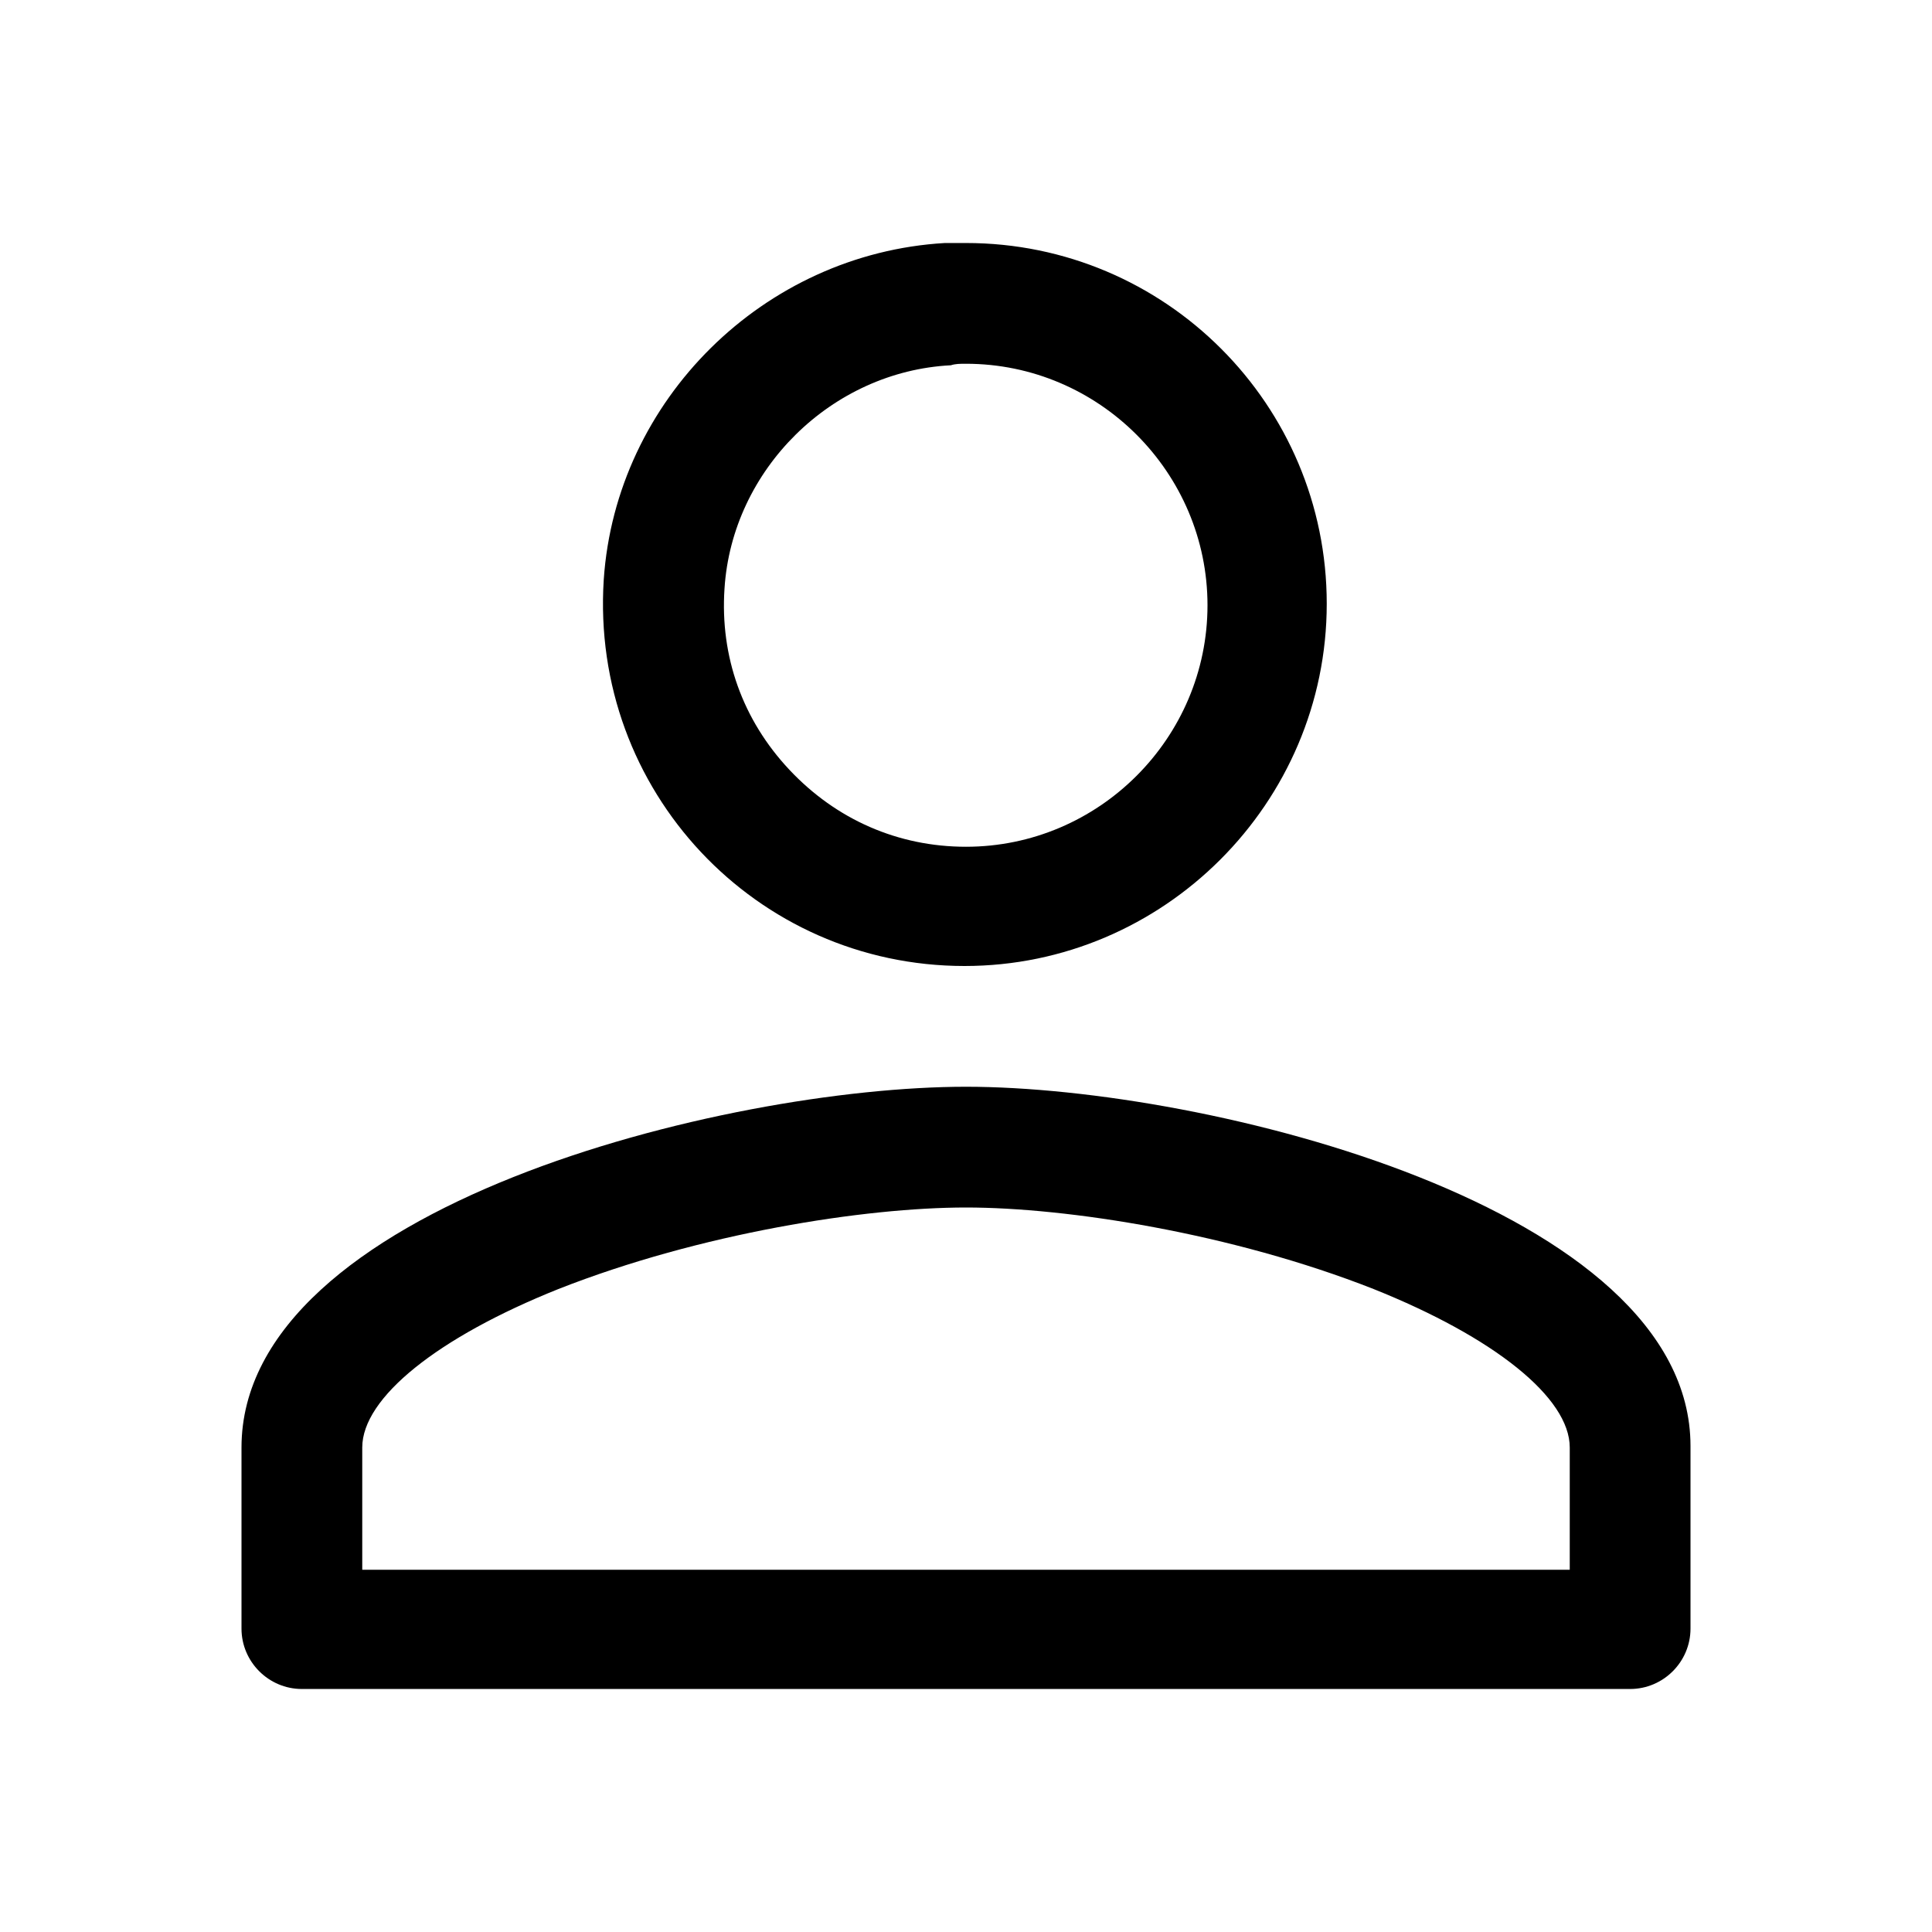
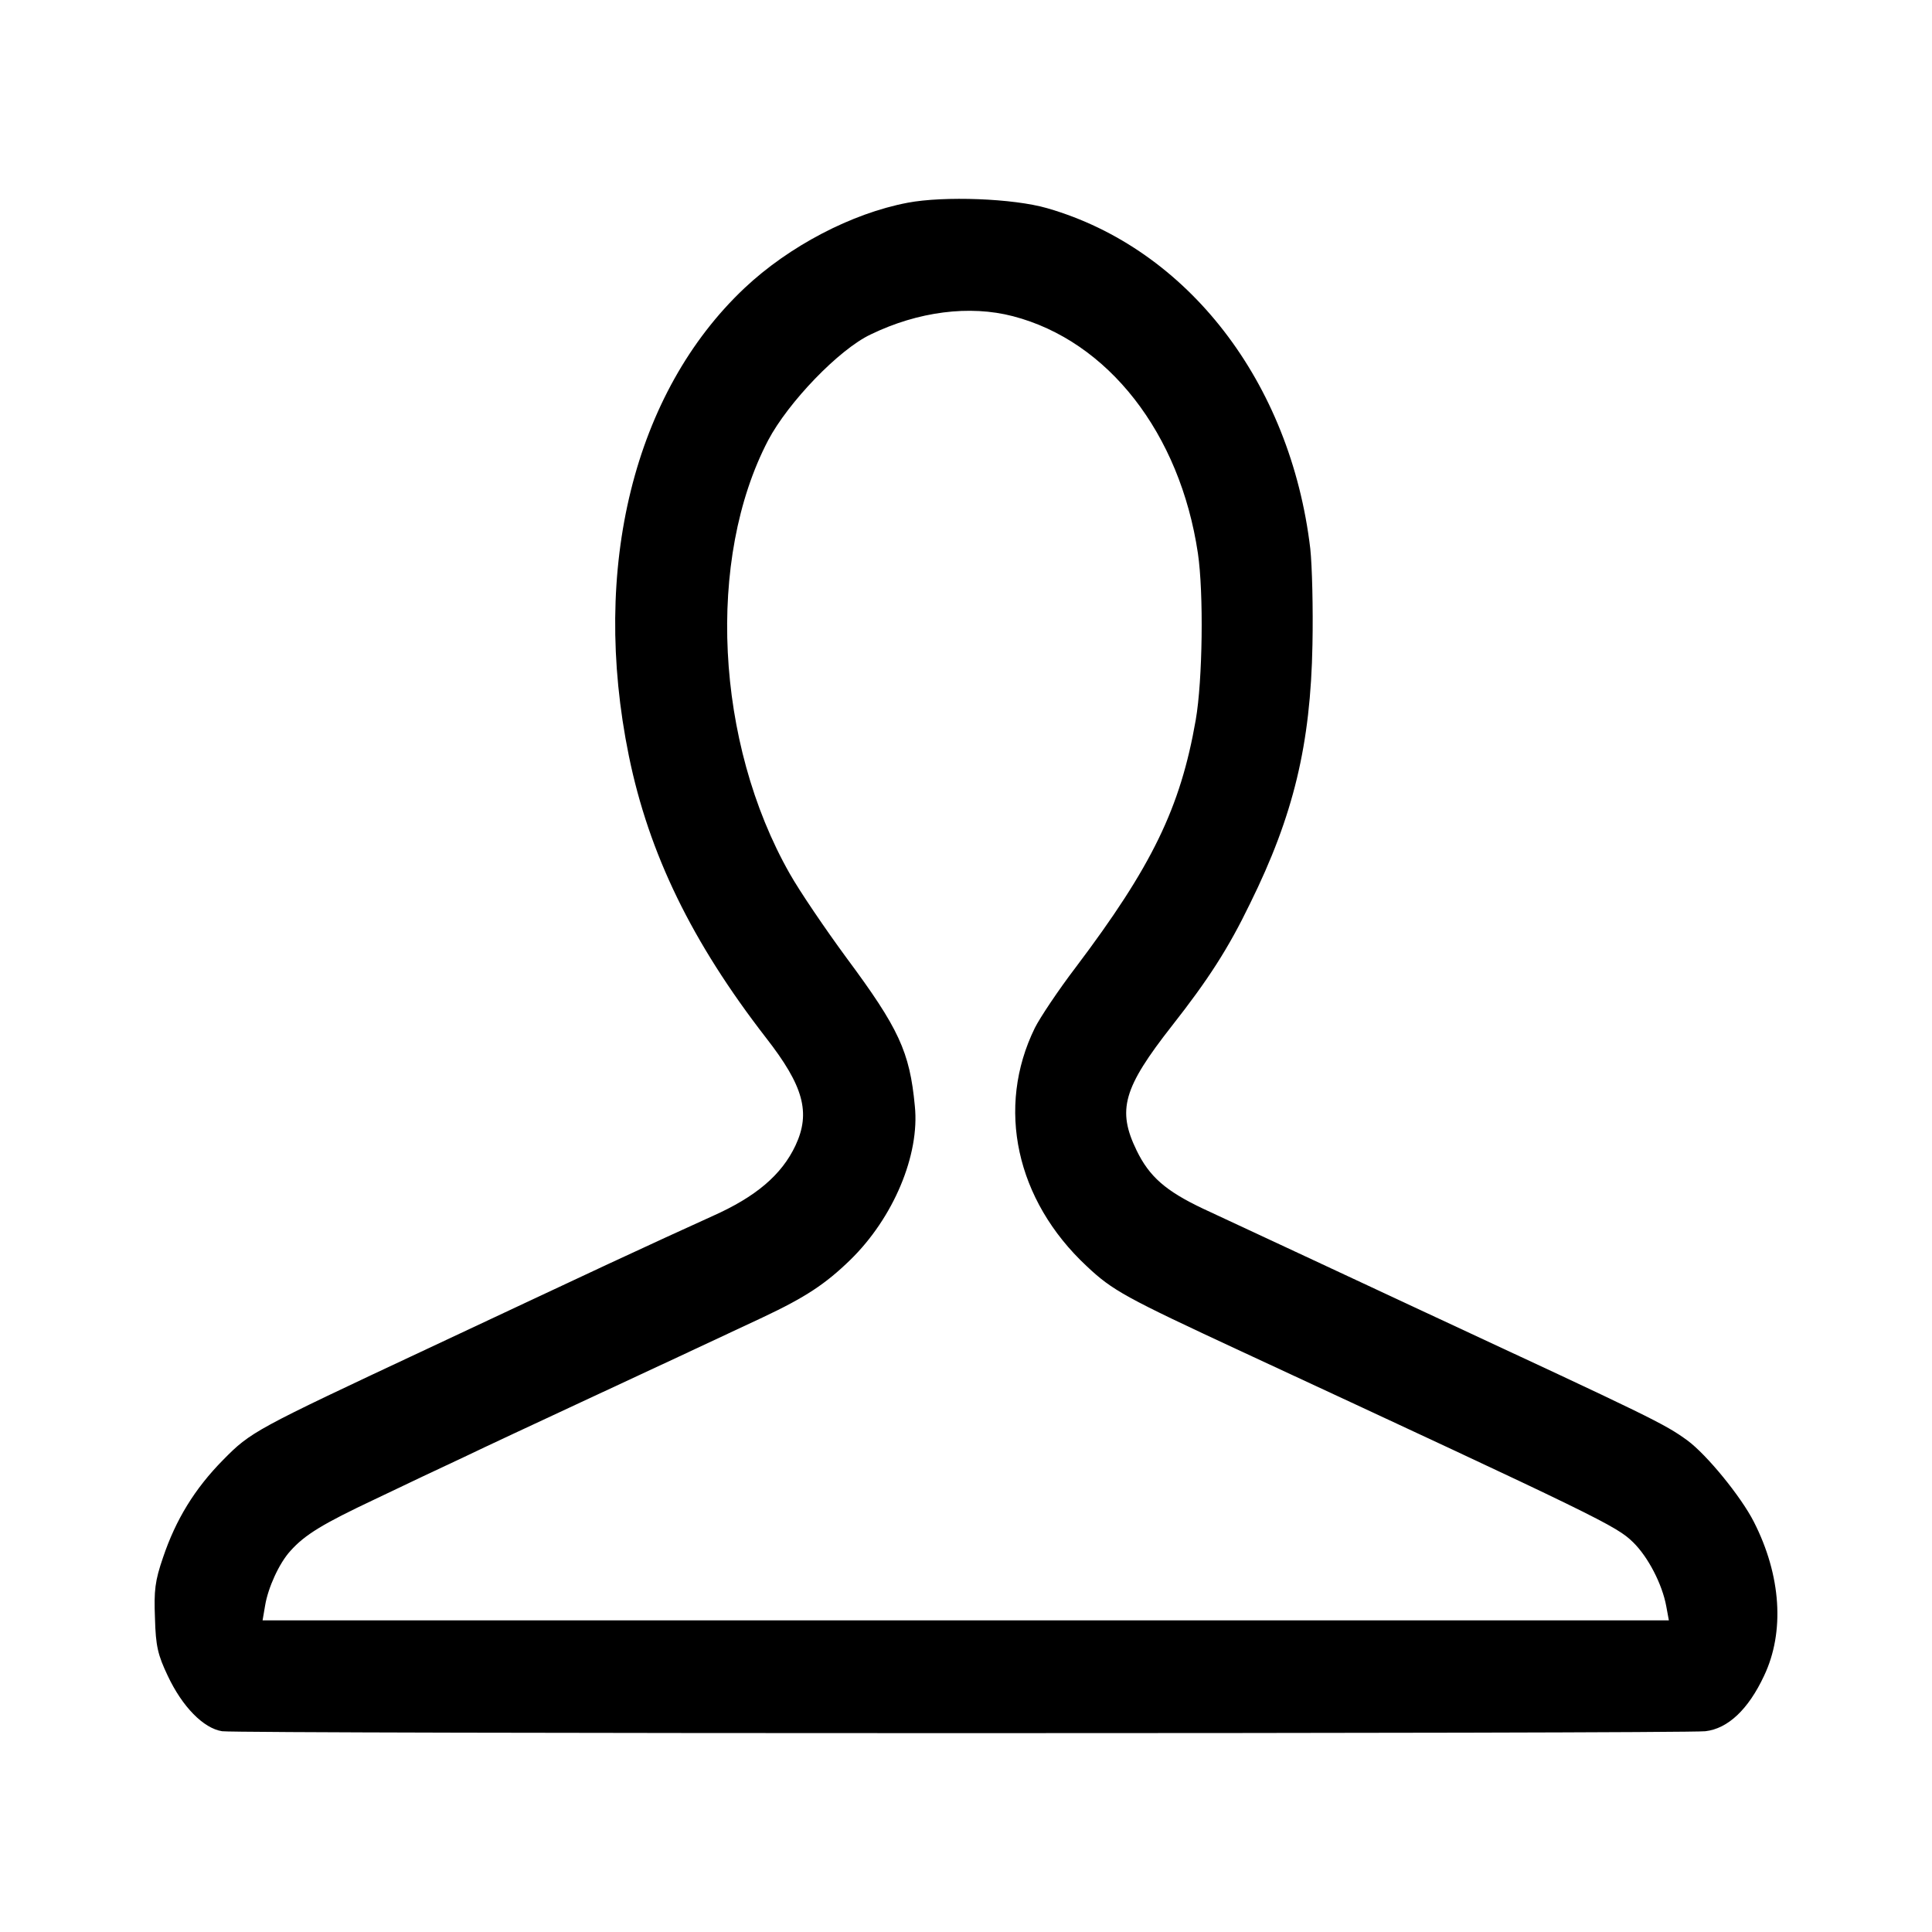
- <svg xmlns="http://www.w3.org/2000/svg" t="1766461137740" class="icon" viewBox="0 0 1024 1024" version="1.1" p-id="4892" width="200" height="200">
-   <path d="M512 192.8c70.4 0 128 57.6 128 128s-57.6 128-128 128c-36 0-68.8-14.4-93.6-40.8-24.8-26.4-36.8-60-34.4-96 4-63.2 56.8-115.2 120-118.4 2.4-0.8 4.8-0.8 8-0.8M512 640c53.6 0 140.8 13.6 216 43.2 64 25.6 104 57.6 104 84v64.8H192v-64.8c0-26.4 40-58.4 104-84 75.2-29.6 162.4-43.2 216-43.2m0-511.2h-11.2c-96 5.6-174.4 83.2-180.8 178.4-7.2 112 80.8 204.8 191.2 204.8 105.6 0 192-86.4 192-192S617.6 128.8 512 128.8zM512 576c-128 0-384 64-384 191.2v96c0 17.6 14.4 32 32 32h704c17.6 0 32-14.4 32-32V766.4C896 640 640 576 512 576z" p-id="4893" fill="#000000" />
+ <svg xmlns="http://www.w3.org/2000/svg" width="500" height="500" preserveAspectRatio="xMidYMid meet" version="1.0">
+   <g>
+     <path id="svg_2" d="m234.869,52.474c-14.444,2.738 -30.683,11.235 -42.2,22.091c-28.606,27.001 -39.84,72.411 -29.927,121.031c5.192,25.396 16.333,48.242 35.497,72.977c9.724,12.462 11.612,19.354 7.647,27.85c-3.587,7.647 -10.29,13.312 -21.525,18.315c-5.476,2.455 -17.56,8.025 -26.906,12.367c-9.346,4.343 -30.399,14.256 -46.732,21.903c-44.938,21.053 -45.788,21.525 -52.963,28.794c-7.364,7.458 -12.273,15.483 -15.577,25.301c-2.077,6.042 -2.36,8.497 -2.077,15.672c0.189,7.269 0.755,9.535 3.304,14.916c3.776,8.025 9.252,13.595 14.067,14.35c4.626,0.661 377.821,0.661 383.863,0c5.853,-0.661 11.14,-5.664 15.2,-14.35c5.381,-11.329 4.437,-25.962 -2.643,-39.84c-3.304,-6.514 -12.179,-17.371 -17.182,-21.053c-5.948,-4.343 -9.346,-5.948 -67.785,-33.137c-27.473,-12.839 -53.435,-24.924 -57.683,-26.906c-9.535,-4.532 -13.784,-8.213 -17.088,-15.011c-5.098,-10.479 -3.493,-16.144 9.158,-32.288c9.346,-11.895 14.539,-19.92 20.203,-31.627c11.235,-22.752 15.672,-41.162 16.144,-67.03c0.189,-9.346 -0.094,-20.487 -0.566,-24.829c-5.098,-43.05 -31.721,-77.603 -68.068,-88.083c-8.78,-2.549 -26.717,-3.21 -36.158,-1.416zm27.284,29.361c24.64,6.42 43.239,30.305 47.865,61.365c1.511,10.29 1.227,32.854 -0.566,43.144c-3.965,22.752 -11.329,37.858 -31.06,64.009c-4.532,5.948 -9.252,13.028 -10.574,15.672c-10.102,20.581 -4.909,44.561 13.406,61.648c6.703,6.325 10.007,8.119 40.501,22.28c92.52,42.956 96.579,44.938 100.922,49.187c3.871,3.776 7.553,10.857 8.591,16.616l0.661,3.587l-181.924,0l-182.019,0l0.661,-3.871c0.755,-4.532 3.587,-10.857 6.514,-14.067c3.776,-4.248 8.497,-7.081 21.903,-13.406c7.269,-3.493 17.654,-8.402 23.13,-10.951c5.476,-2.643 19.07,-8.969 30.211,-14.161c21.147,-9.818 30.777,-14.35 46.921,-21.903c11.235,-5.287 16.333,-8.686 22.752,-14.916c11.14,-10.857 18.032,-27.19 16.71,-39.84c-1.322,-14.067 -4.154,-20.109 -17.749,-38.424c-5.476,-7.458 -12.084,-17.182 -14.633,-21.714c-19.259,-33.892 -21.619,-81.474 -5.57,-112.157c5.192,-9.818 18.315,-23.508 26.529,-27.378c12.273,-5.948 25.585,-7.647 36.819,-4.72z" />
+   </g>
</svg>
